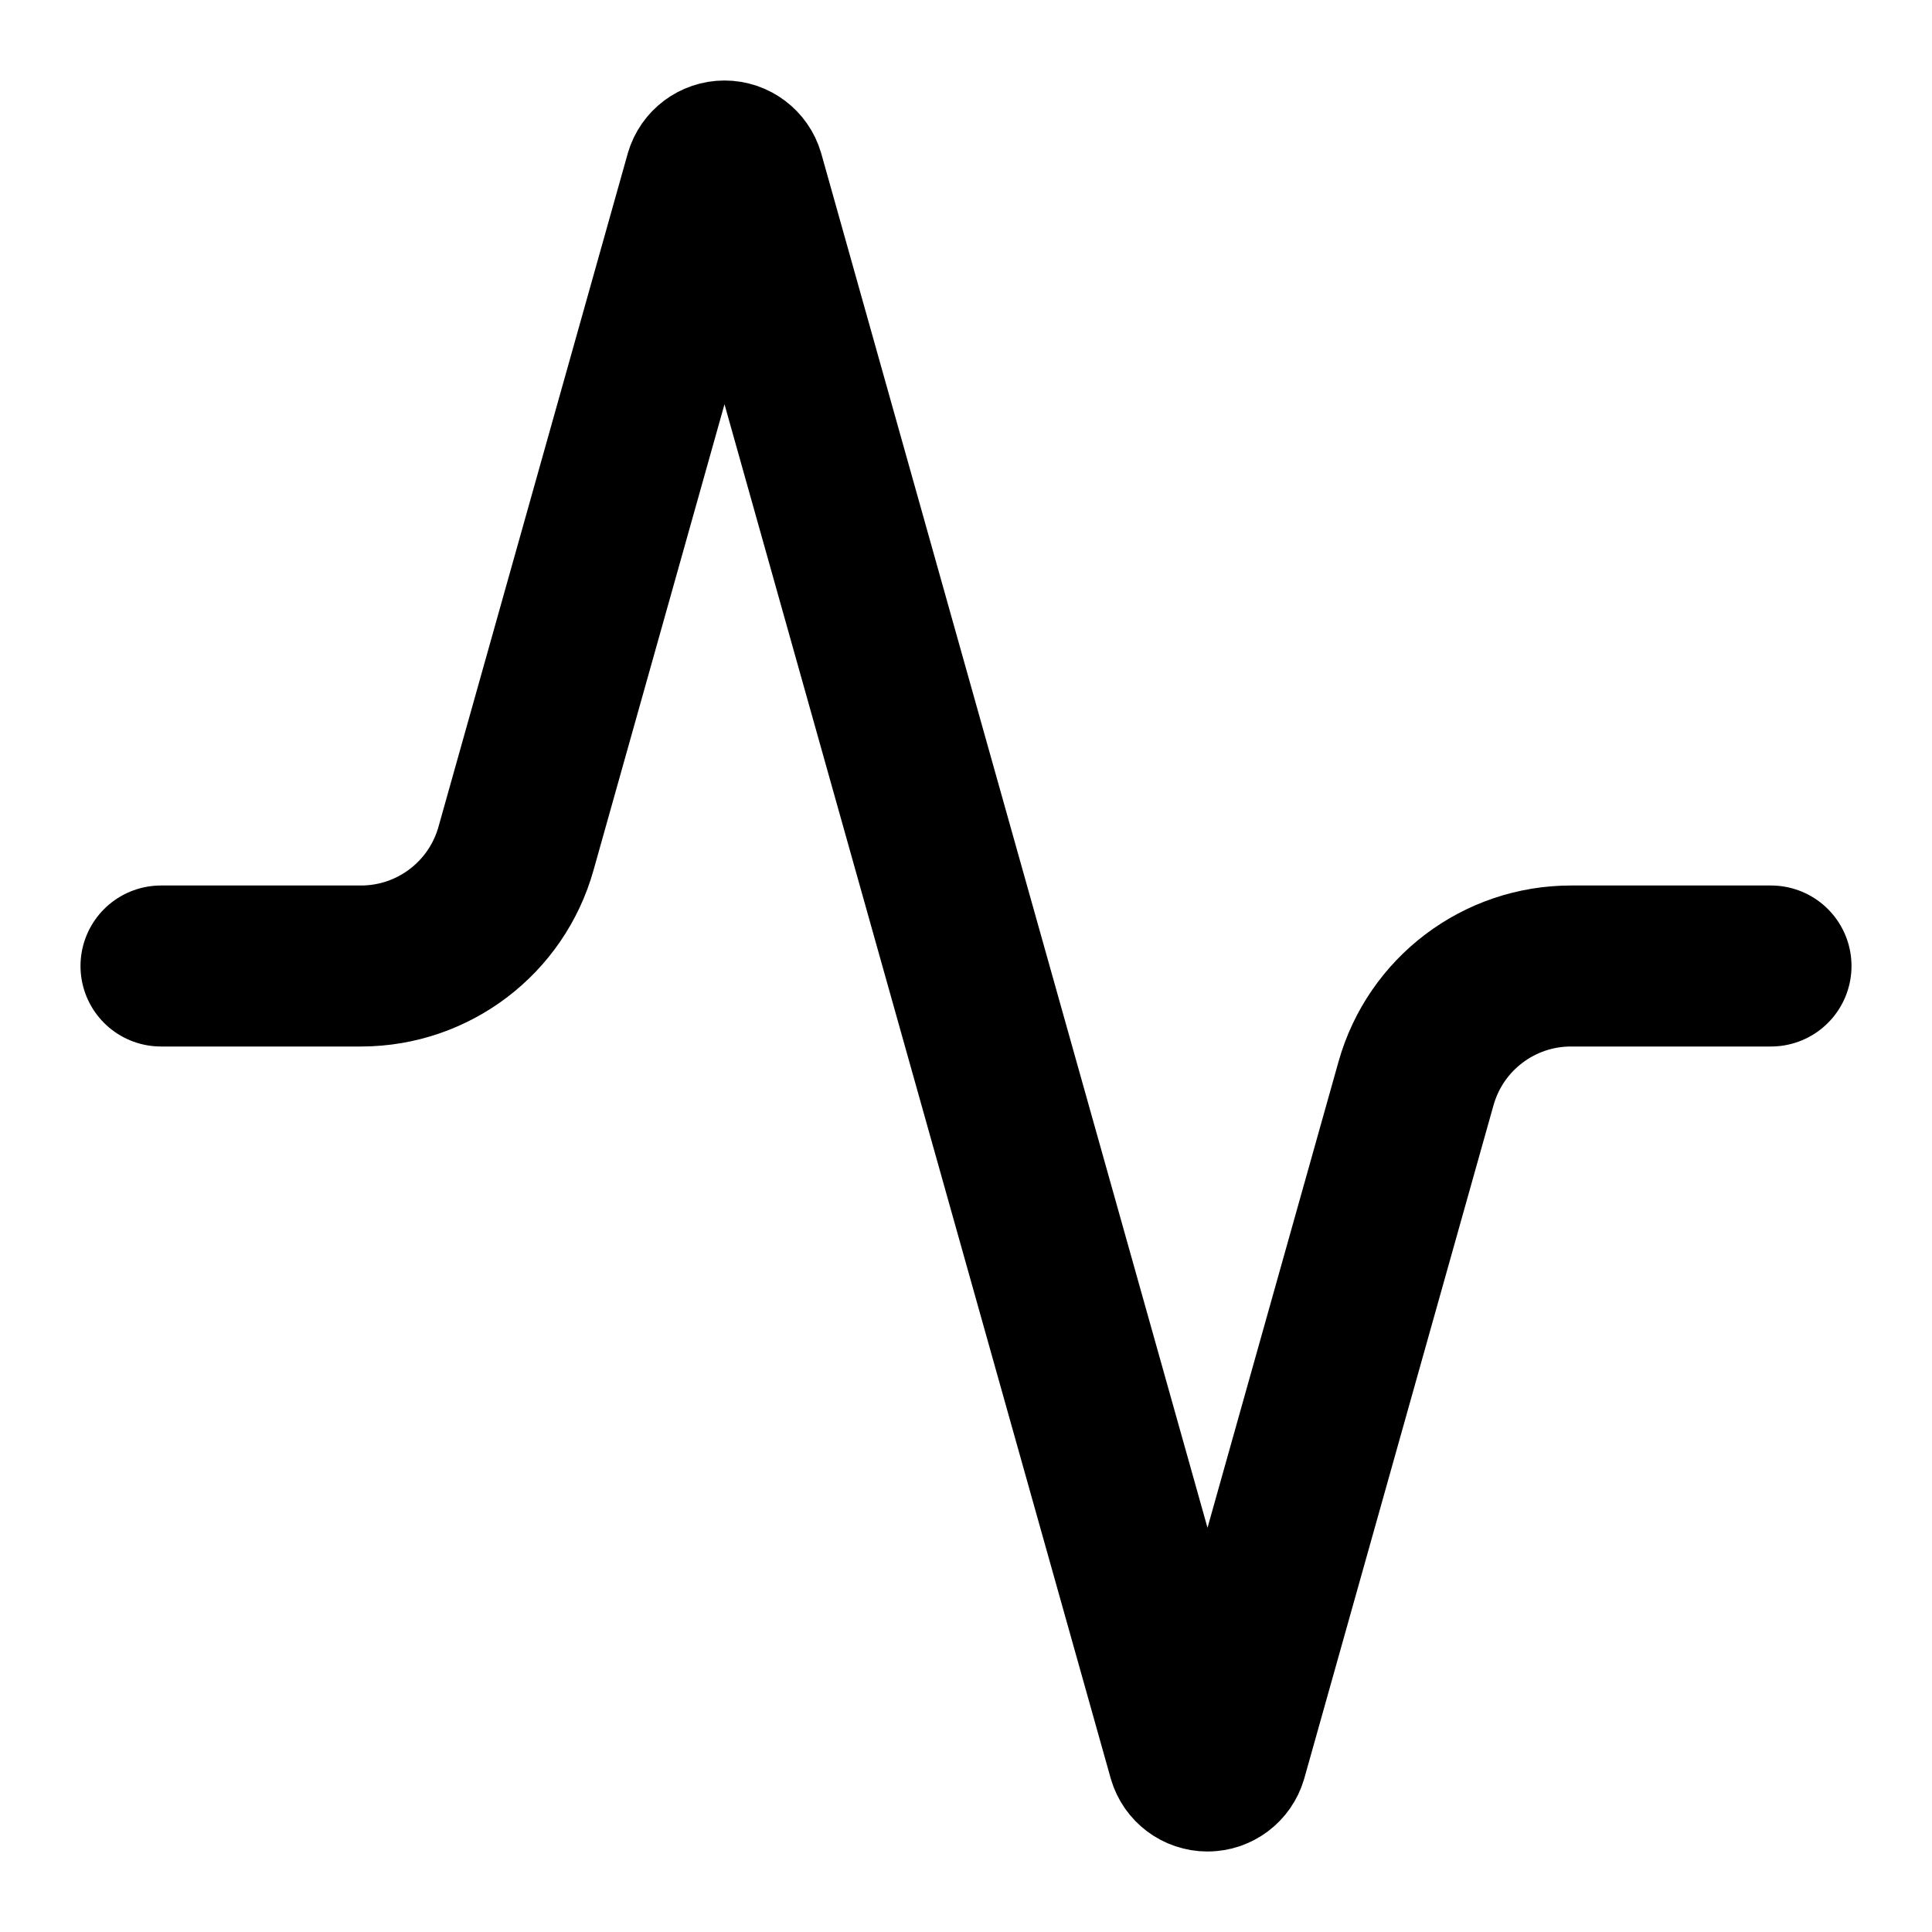
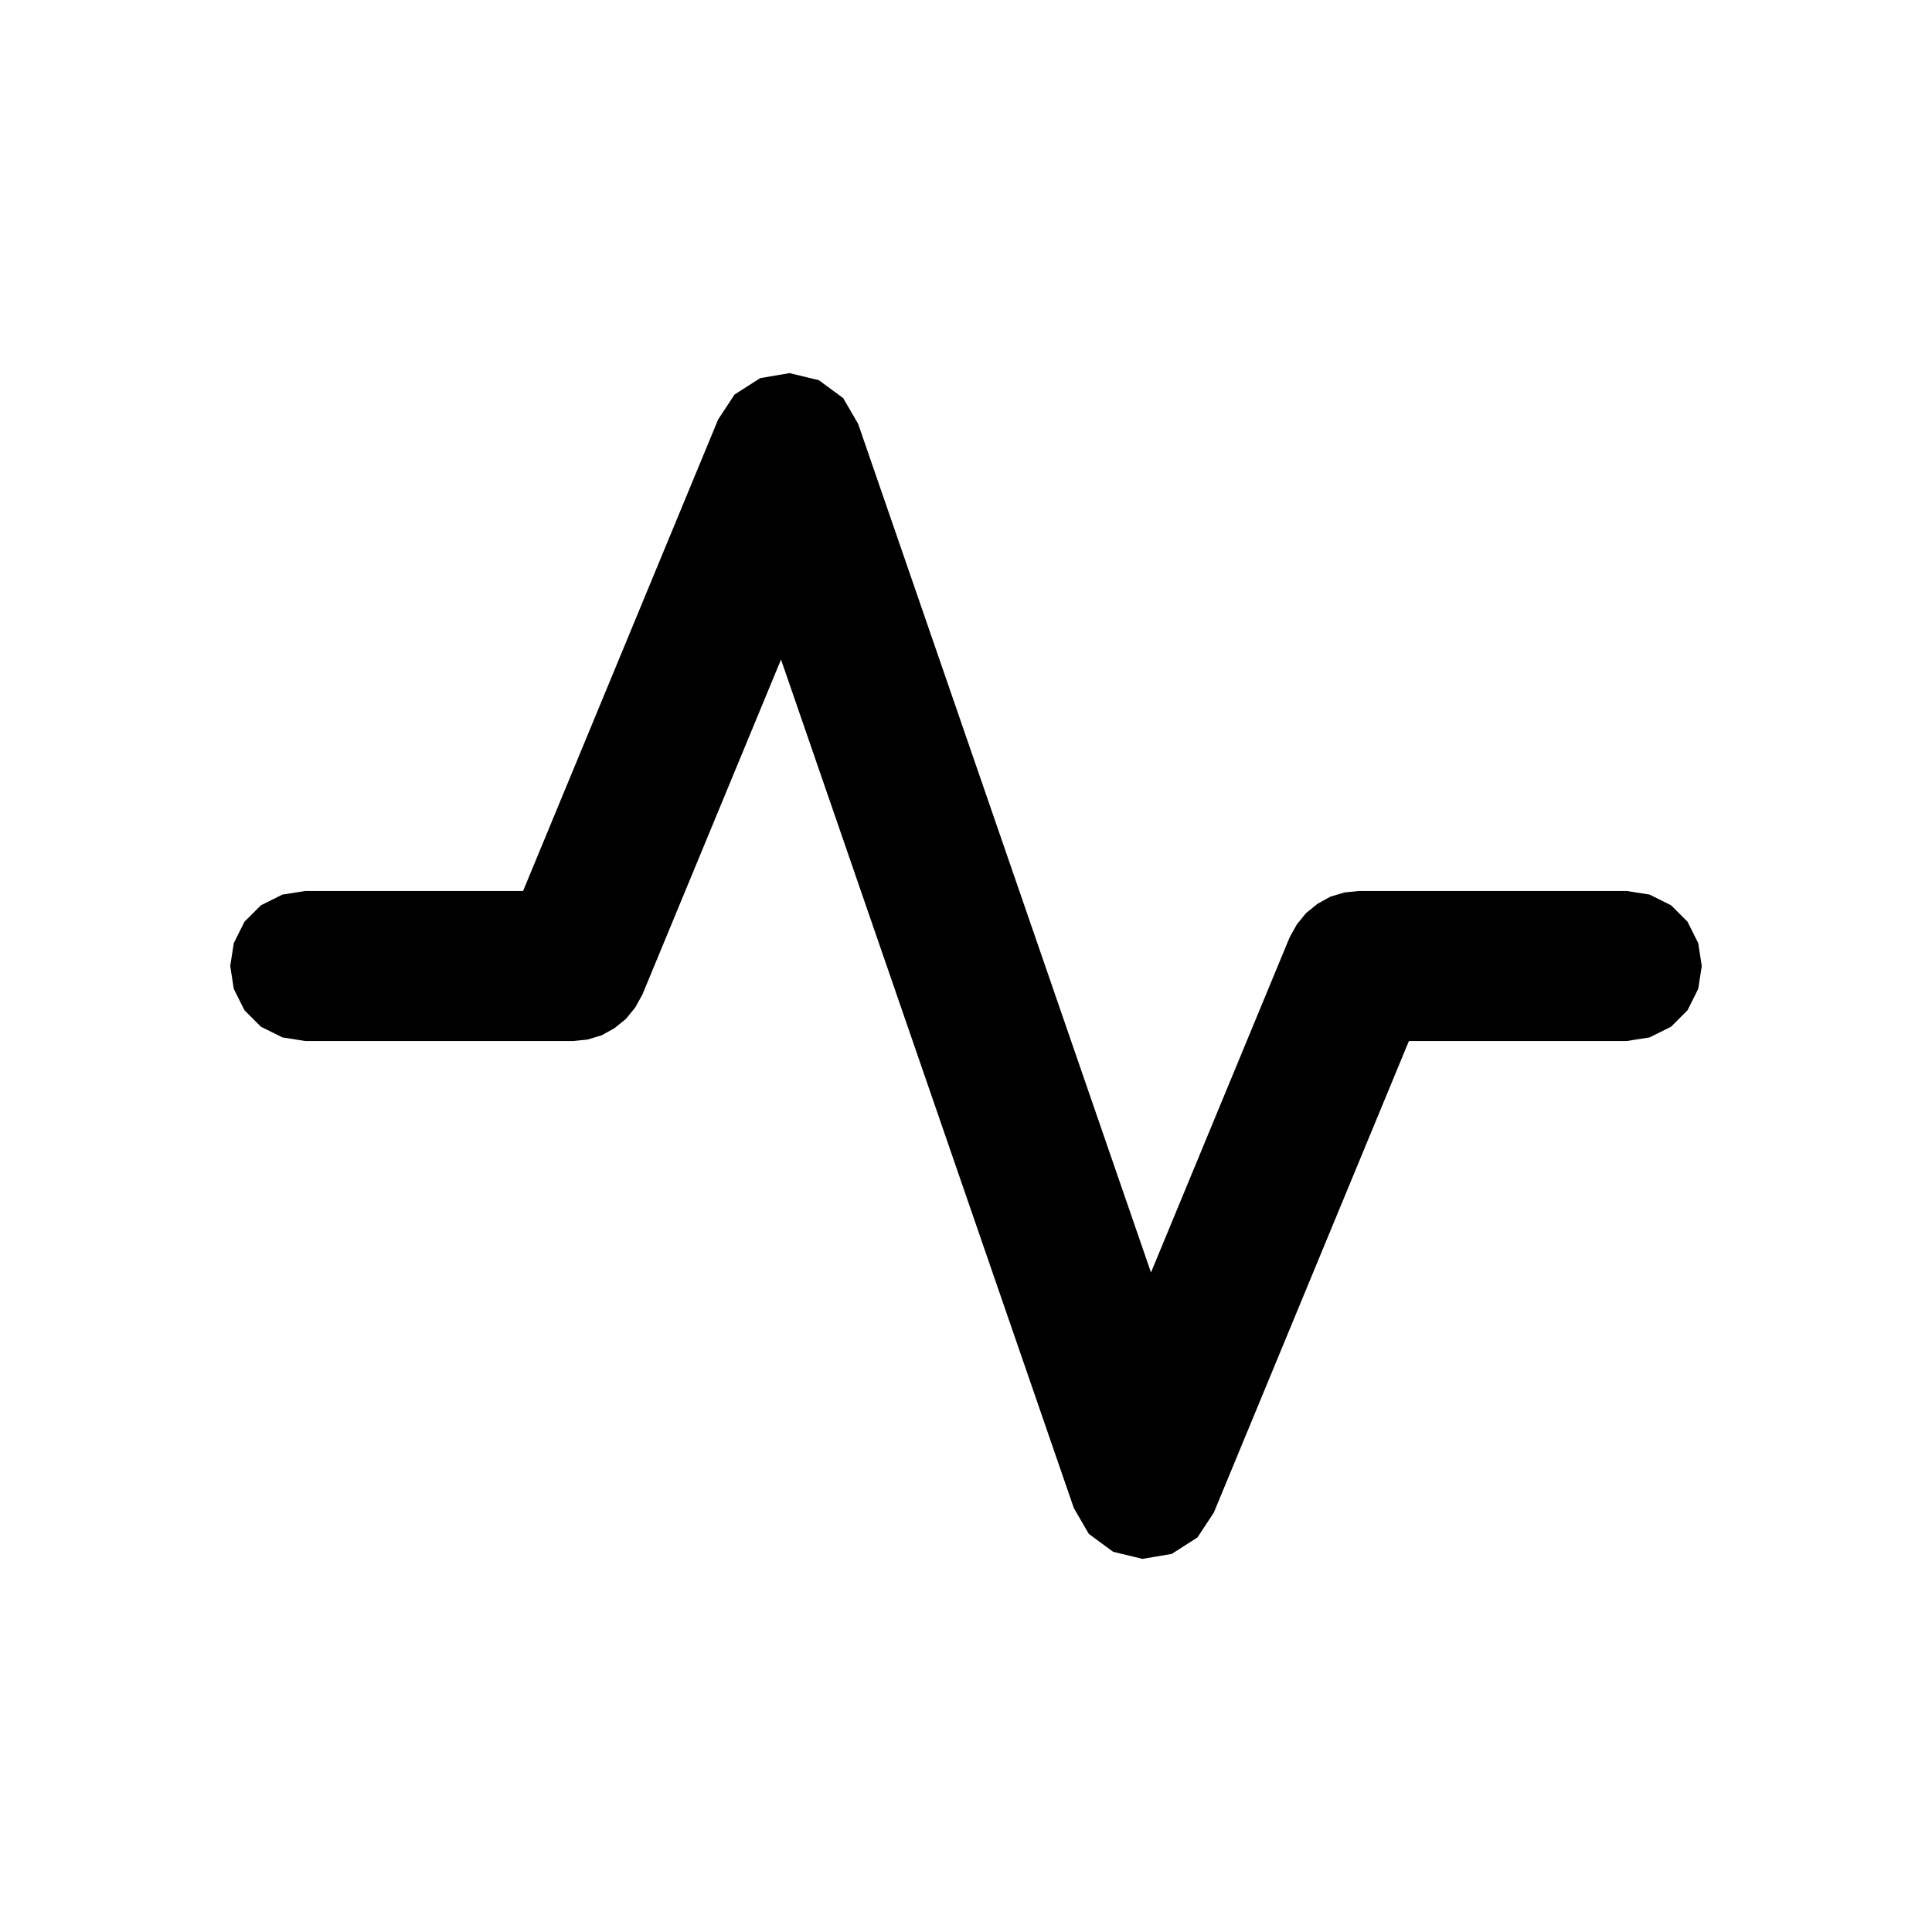
- <svg xmlns="http://www.w3.org/2000/svg" width="24" height="24" viewBox="0 0 24 24" fill="none" stroke="currentColor" stroke-width="2" stroke-linecap="round" stroke-linejoin="round">
-   <path d="M22 12h-2.48a2 2 0 0 0-1.93 1.46l-2.35 8.36a.25.25 0 0 1-.48 0L9.24 2.18a.25.25 0 0 0-.48 0l-2.35 8.36A2 2 0 0 1 4.49 12H2" />
+ <svg xmlns="http://www.w3.org/2000/svg" width="24" height="24" viewBox="0 0 24 24" fill="currentColor" fill-rule="evenodd">
+   <path d="M3.792 11.068L6.498 11.068L8.921 5.211L9.125 4.901L9.444 4.697L9.808 4.635L10.172 4.723L10.474 4.945L10.66 5.265L14.298 15.807L16.02 11.645L16.109 11.485L16.224 11.343L16.366 11.228L16.526 11.139L16.703 11.086L16.881 11.068L20.208 11.068L20.492 11.113L20.759 11.246L20.963 11.45L21.096 11.716L21.14 12L21.096 12.284L20.963 12.55L20.759 12.754L20.492 12.887L20.208 12.932L17.502 12.932L15.079 18.789L14.875 19.099L14.556 19.303L14.192 19.365L13.828 19.277L13.526 19.055L13.34 18.735L9.702 8.193L7.98 12.355L7.891 12.515L7.776 12.657L7.634 12.772L7.474 12.861L7.297 12.914L7.119 12.932L3.792 12.932L3.508 12.887L3.241 12.754L3.037 12.55L2.904 12.284L2.86 12L2.904 11.716L3.037 11.45L3.241 11.246L3.508 11.113Z" />
</svg>
